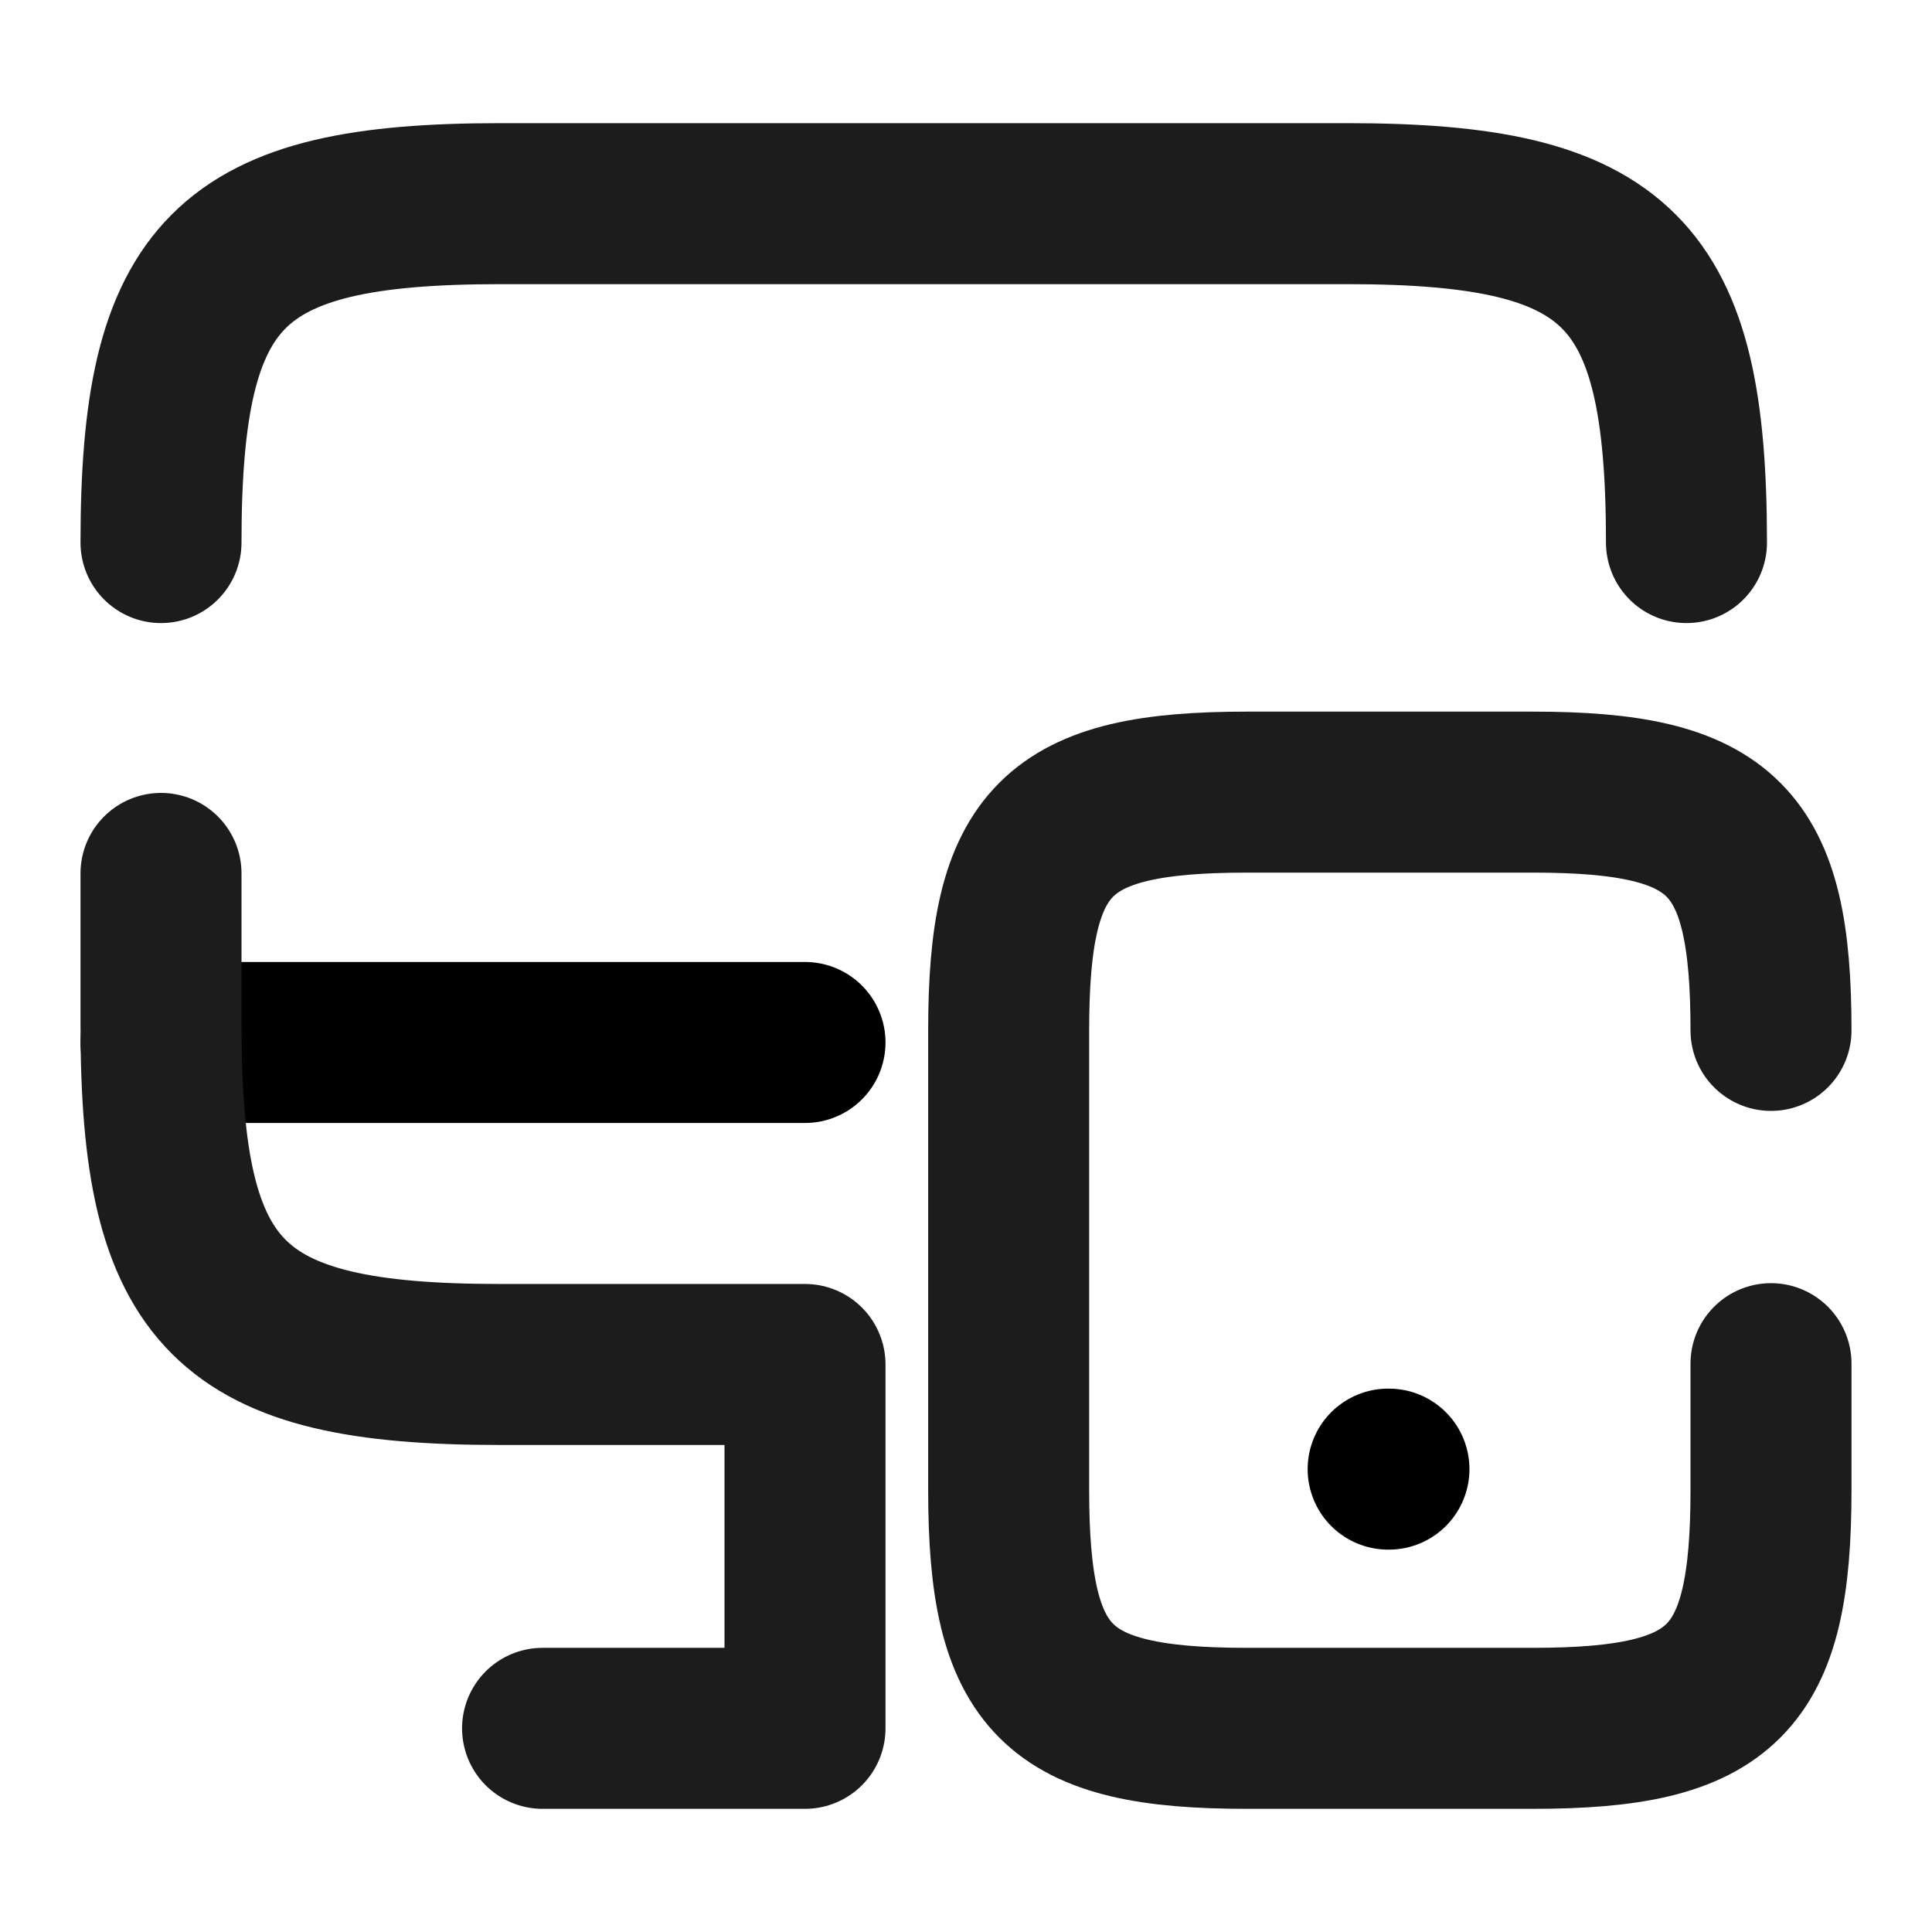
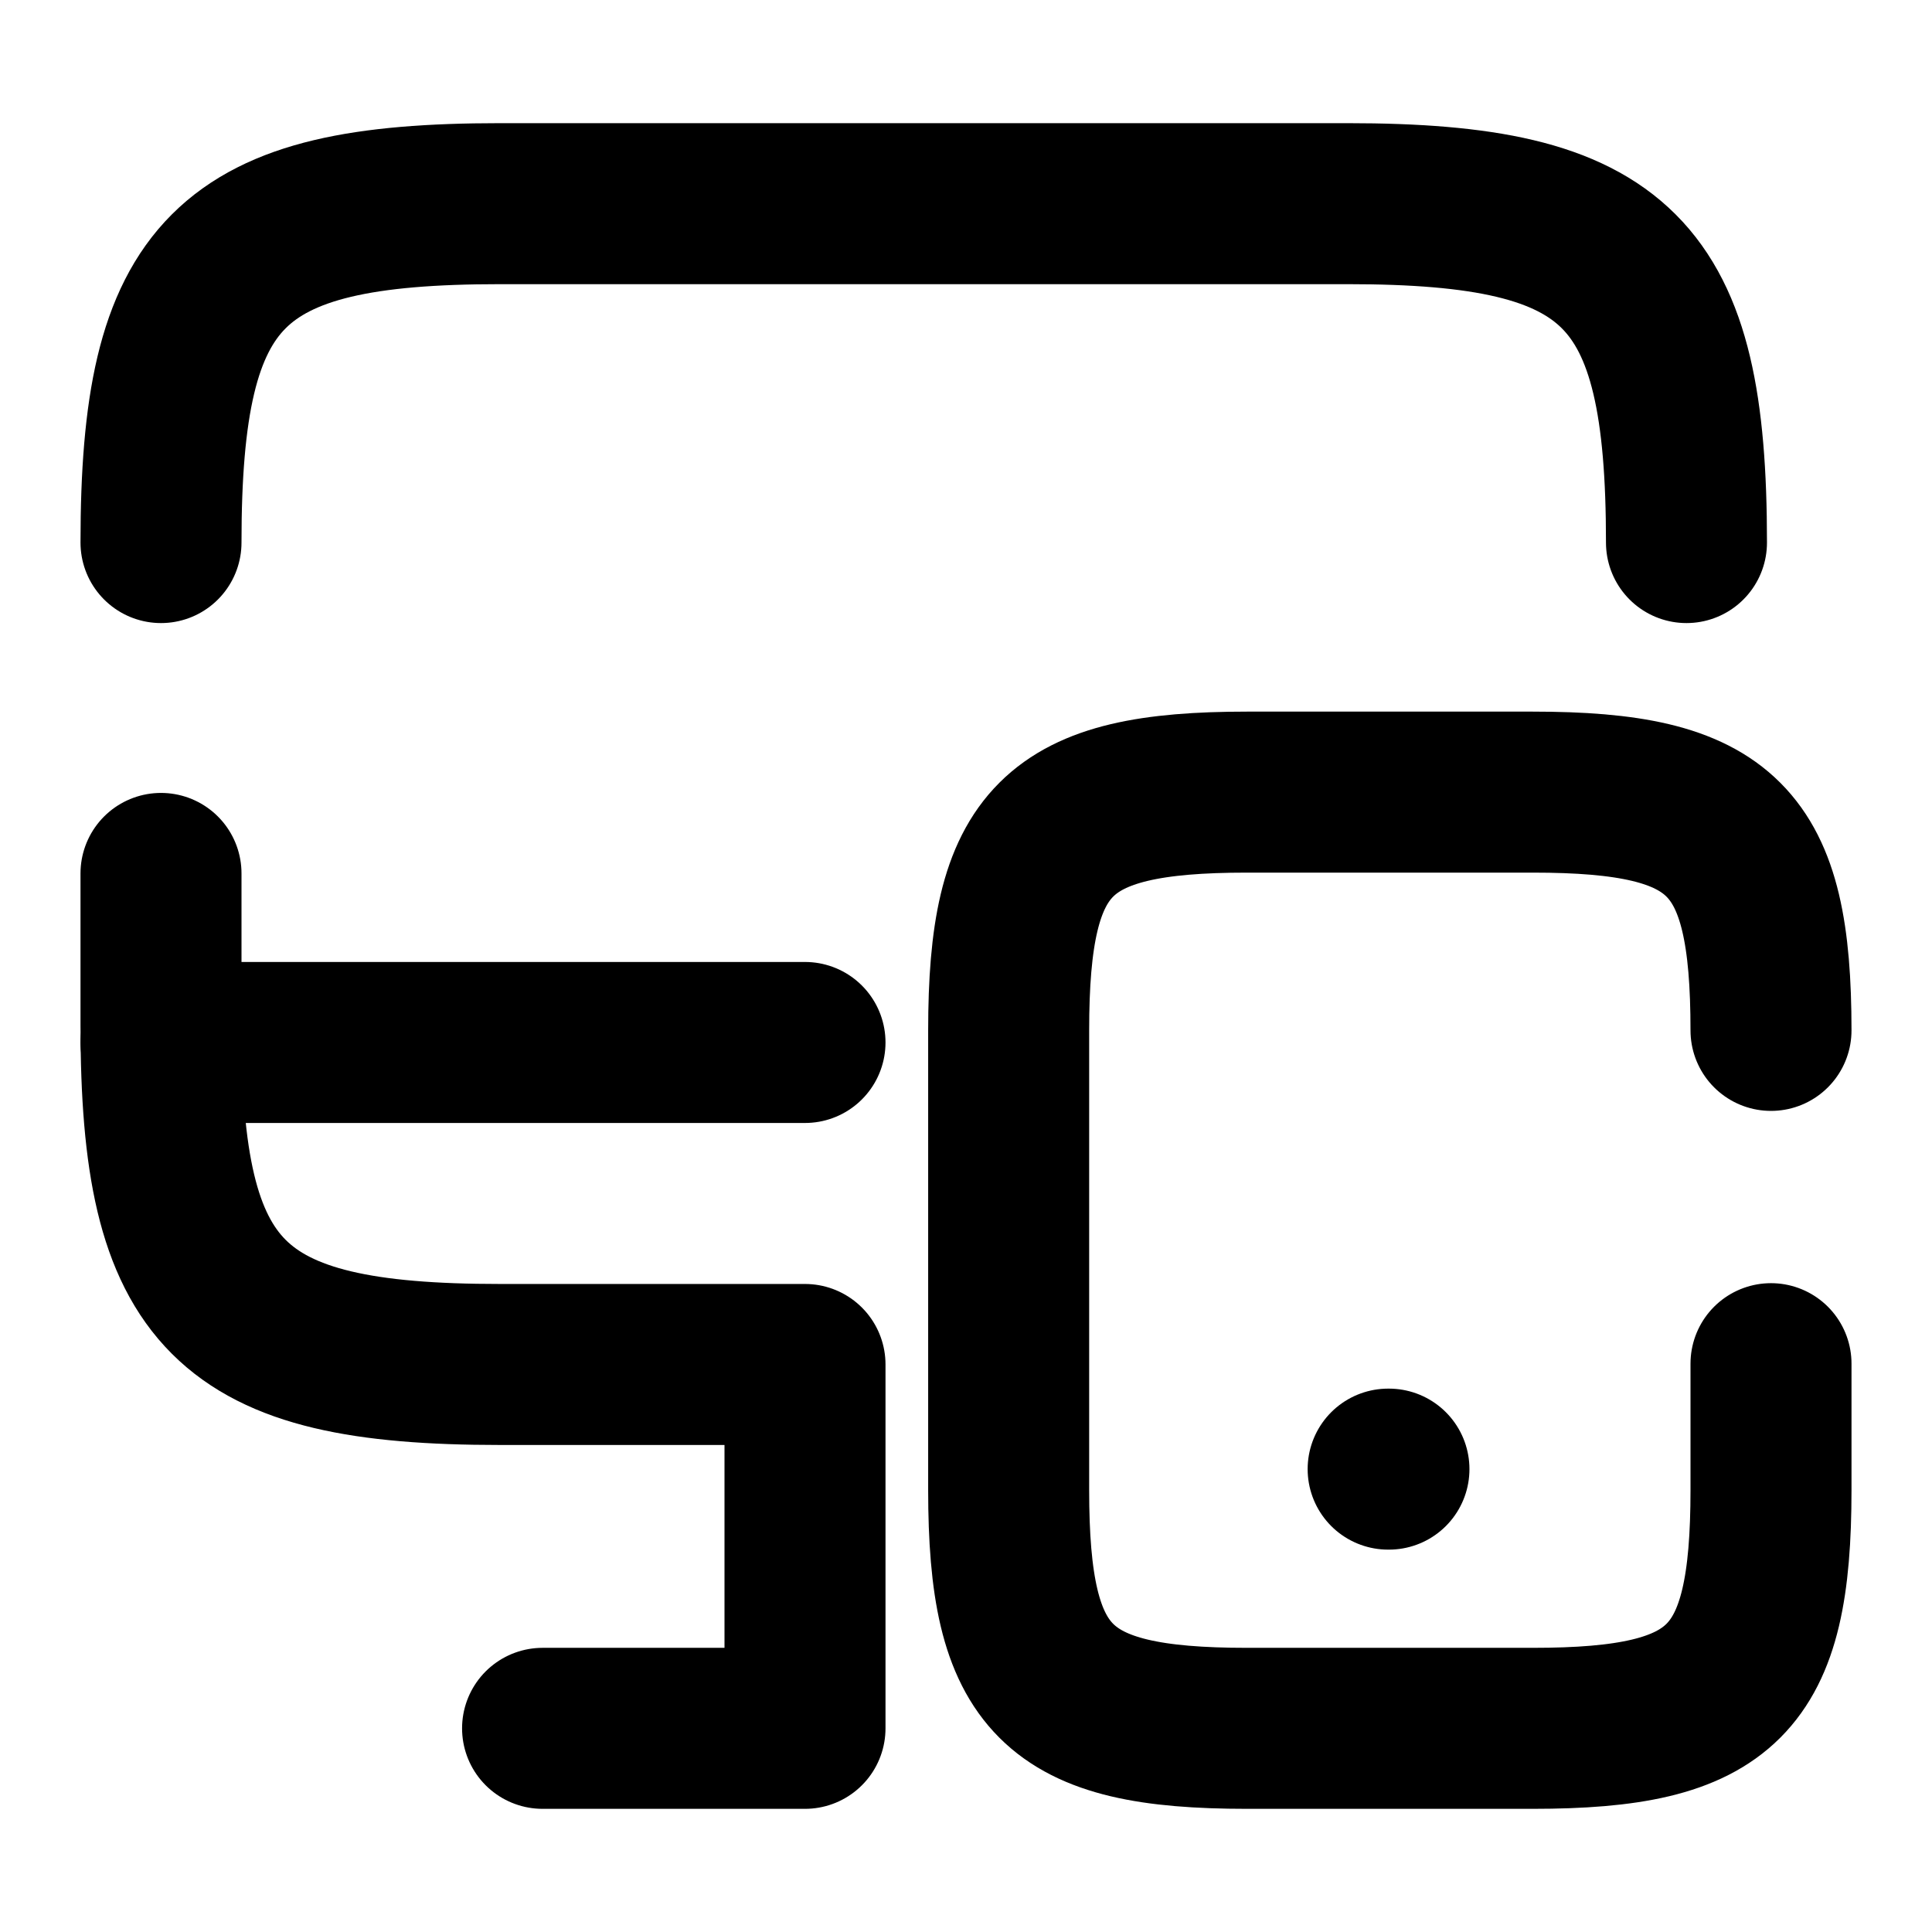
<svg xmlns="http://www.w3.org/2000/svg" title="Монитор и мобильный" viewBox="0 0 24 24" fill="none">
  <path d="M2 12.95h8" stroke="currentColor" stroke-width="2" stroke-linecap="round" stroke-linejoin="round" />
-   <path d="M2 6.74c0-3.37.84-4.21 4.21-4.21h10.53c3.37 0 4.21.84 4.21 4.21M10 16.95H6.21c-3.37 0-4.21-.84-4.21-4.21v-1.89M10 21.47v-4.52M6.74 21.47H10M22 12.8c0-2.37-.59-2.96-2.96-2.96h-3.55c-2.37 0-2.96.59-2.96 2.96v5.71c0 2.37.59 2.96 2.96 2.96h3.55c2.37 0 2.96-.59 2.96-2.96v-1.57" stroke="#1C1C1C" stroke-width="2" stroke-linecap="round" stroke-linejoin="round" />
+   <path d="M2 6.74c0-3.37.84-4.21 4.21-4.21h10.53c3.37 0 4.21.84 4.21 4.21M10 16.95H6.21c-3.37 0-4.21-.84-4.21-4.21v-1.89M10 21.47v-4.52M6.74 21.47H10M22 12.8c0-2.37-.59-2.96-2.96-2.96h-3.55c-2.37 0-2.96.59-2.96 2.96v5.71c0 2.37.59 2.96 2.96 2.96h3.55c2.37 0 2.96-.59 2.96-2.96v-1.57" stroke="currentColor" stroke-width="2" stroke-linecap="round" stroke-linejoin="round" />
  <path d="M17.244 18.25h.01" stroke="currentColor" stroke-width="2" stroke-linecap="round" stroke-linejoin="round" />
</svg>
